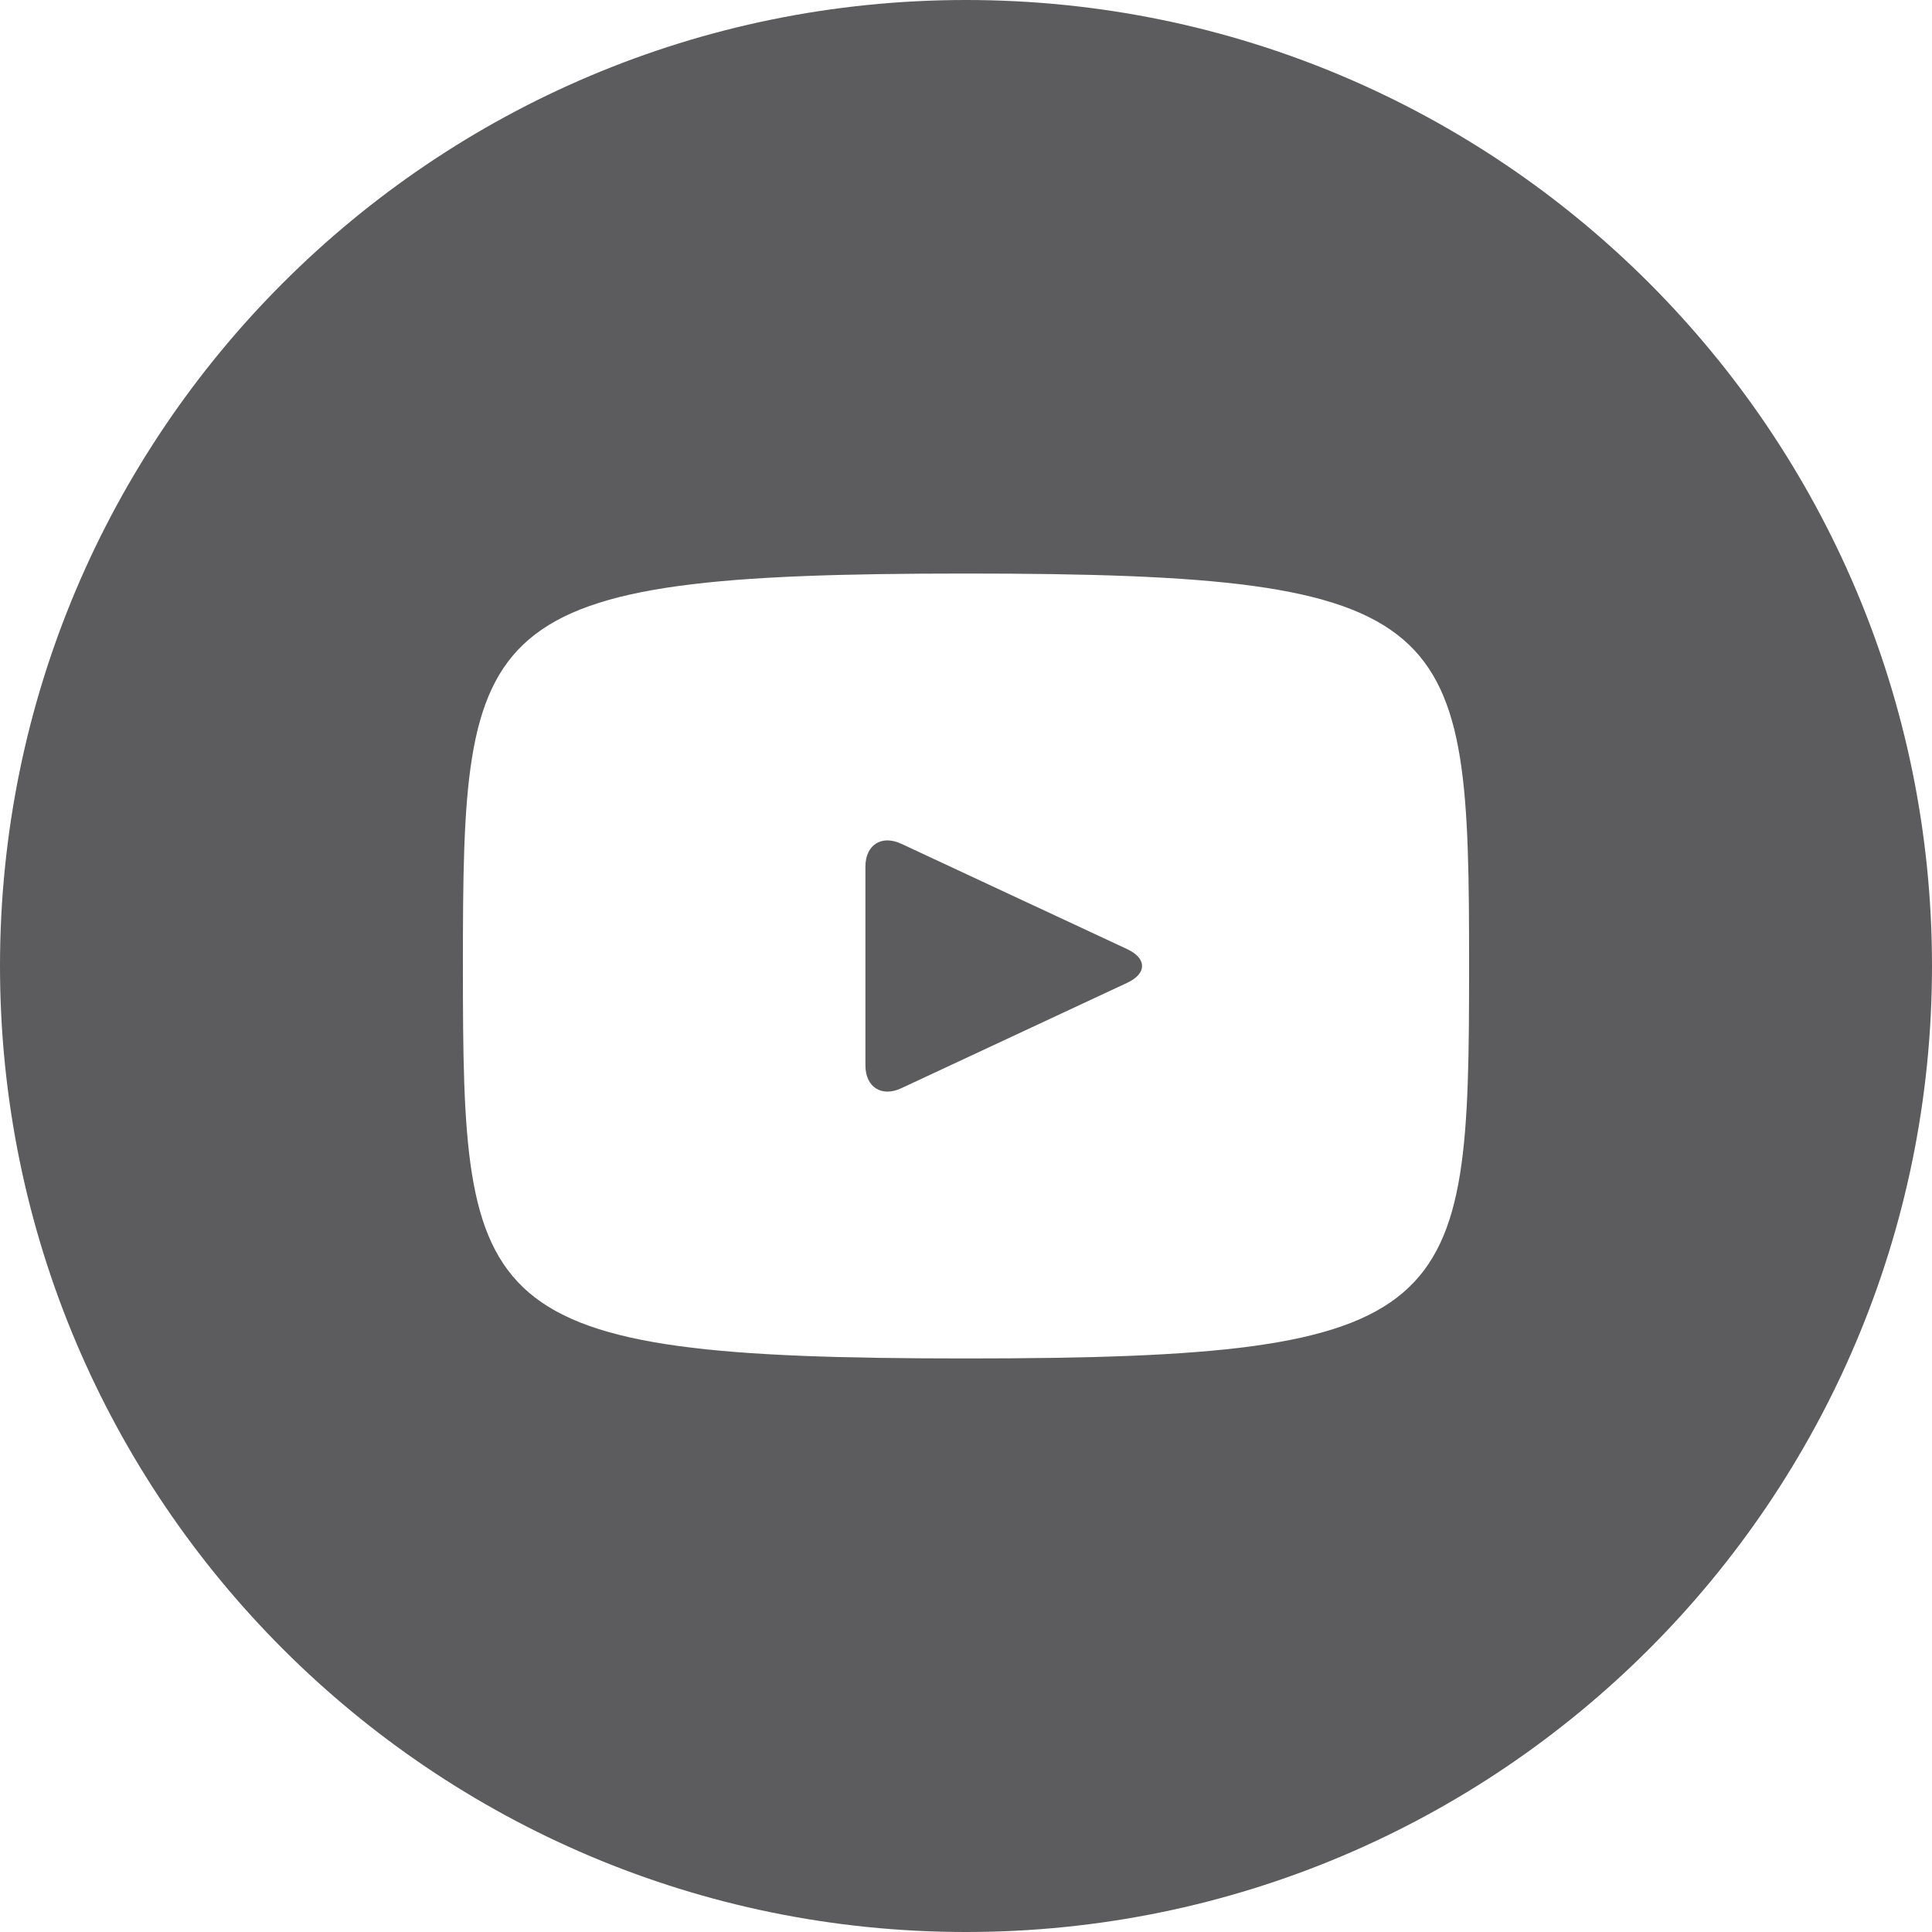
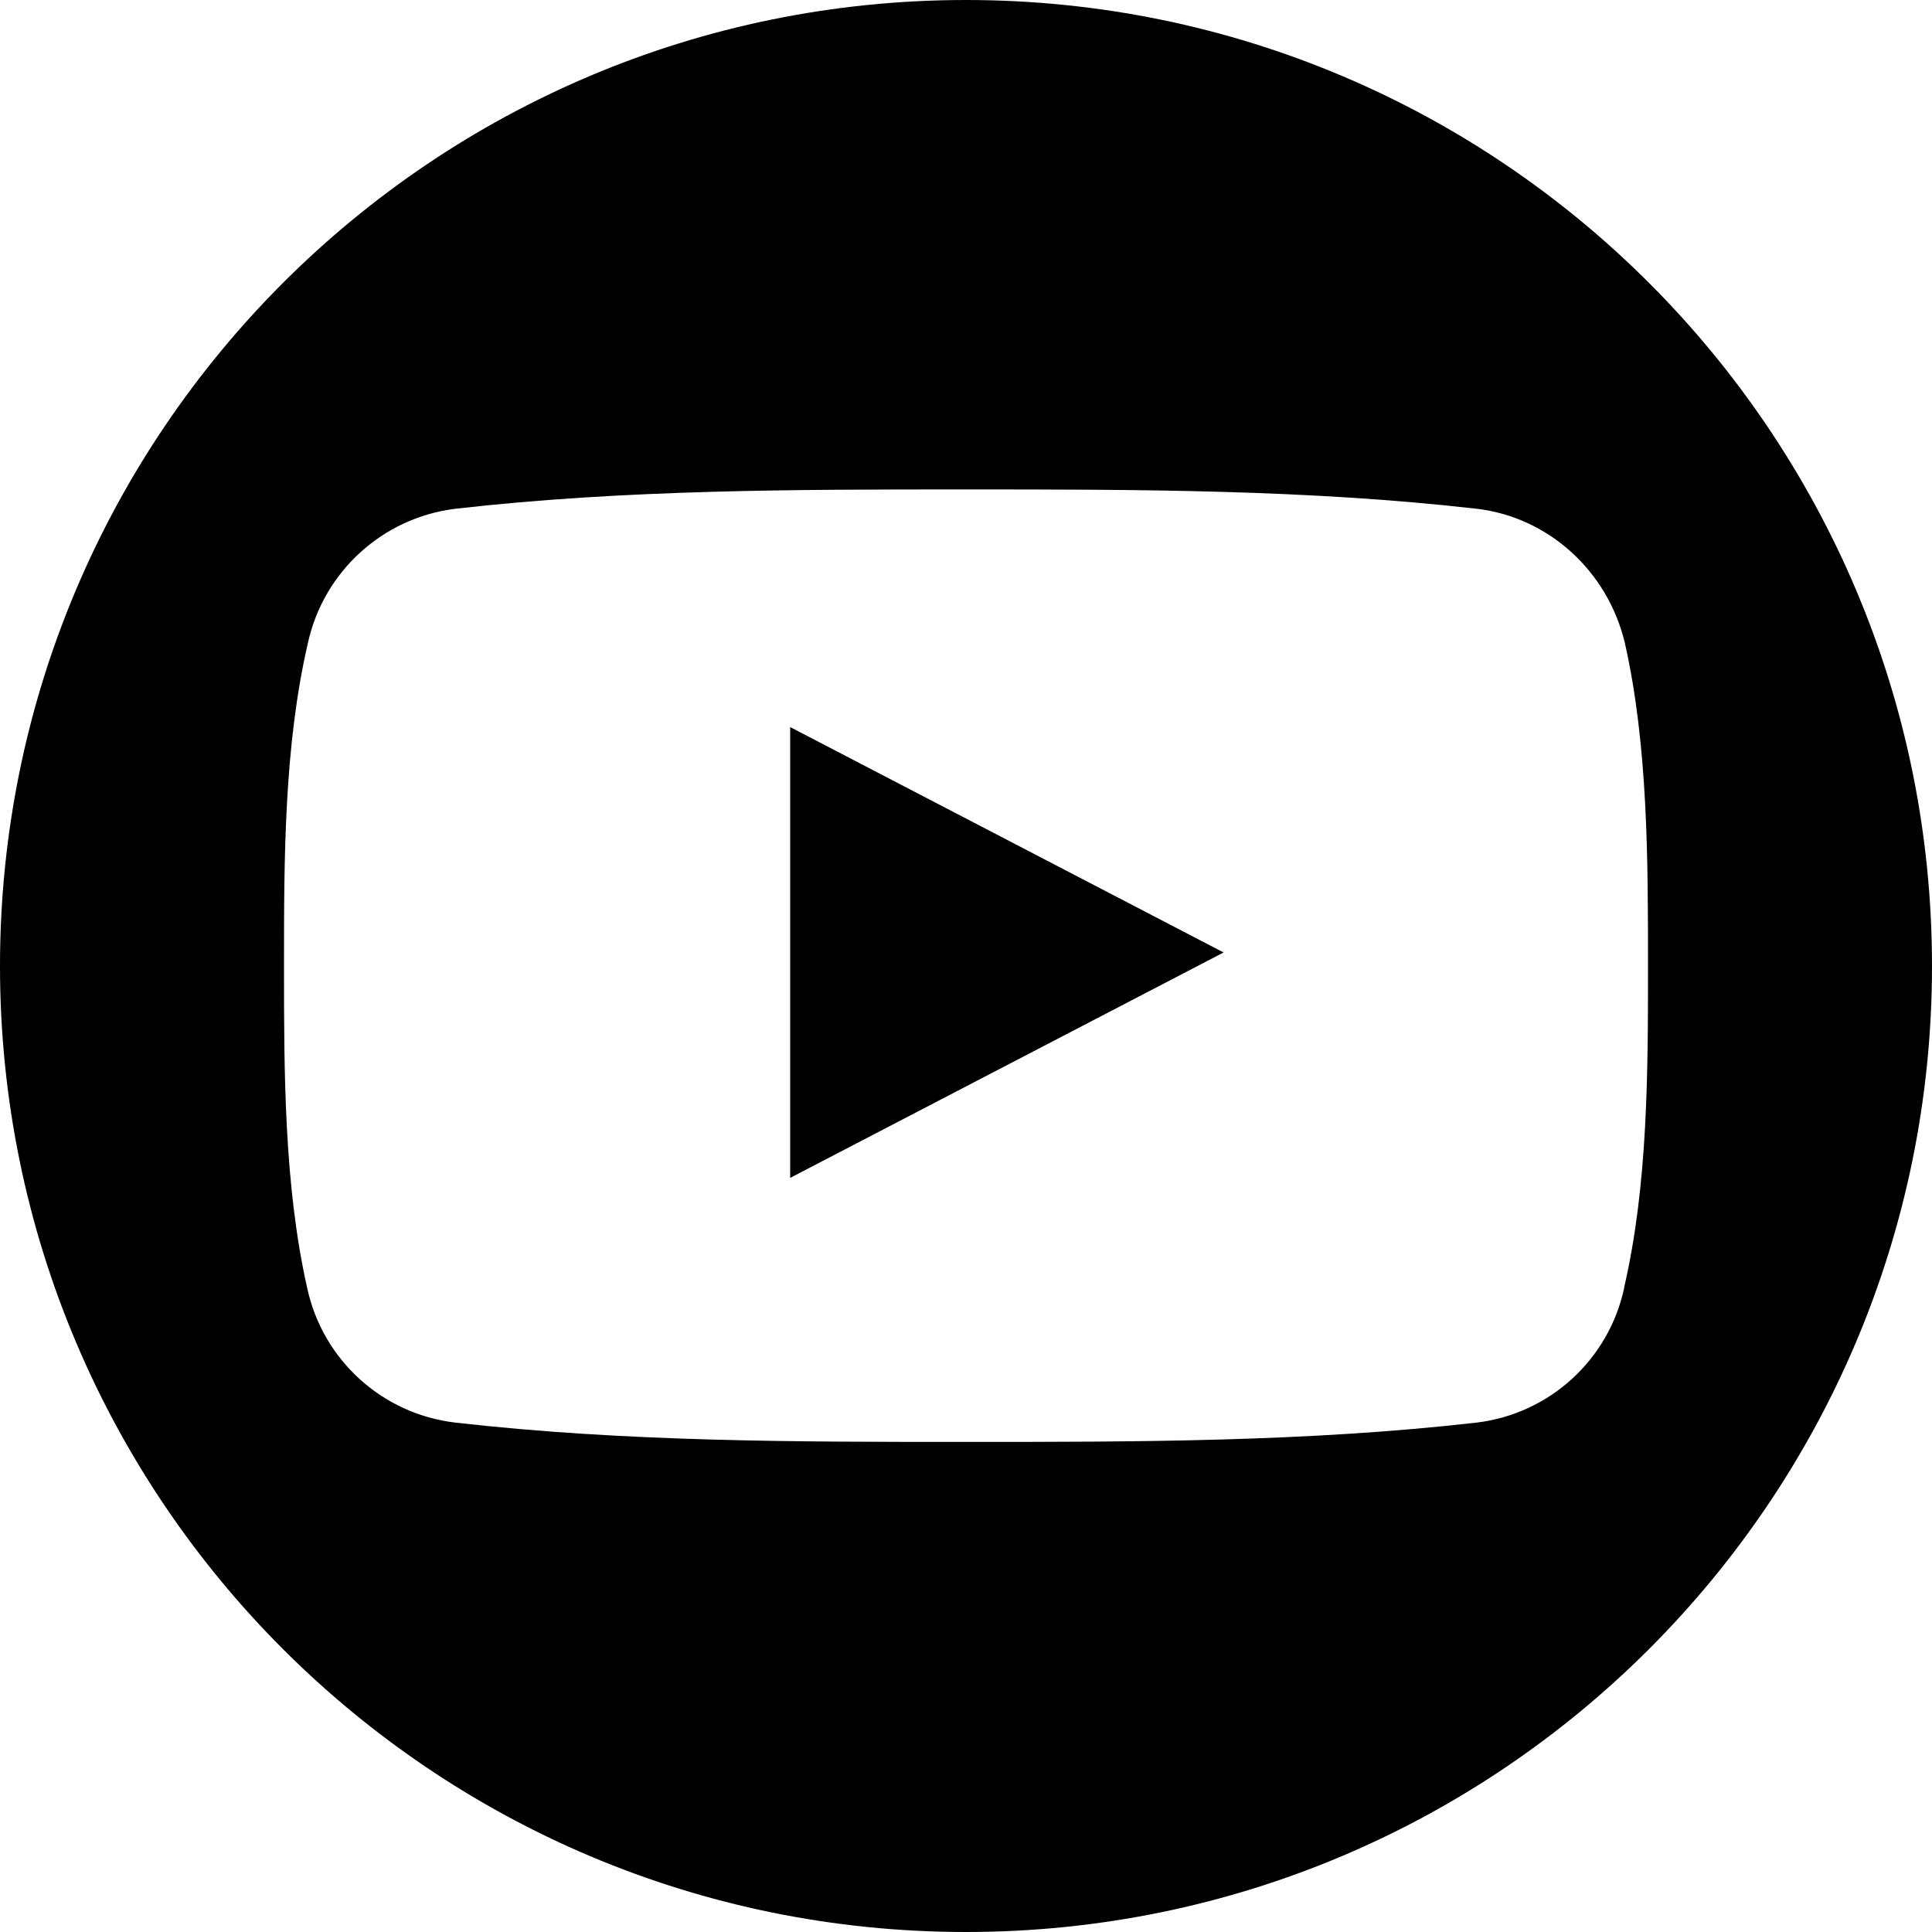
- <svg xmlns="http://www.w3.org/2000/svg" width="30" height="30" viewBox="0 0 30 30" fill="none">
-   <path d="M17.505 14.739L13.995 13.102C13.689 12.959 13.438 13.119 13.438 13.458V16.542C13.438 16.881 13.689 17.041 13.995 16.898L17.503 15.261C17.811 15.117 17.811 14.883 17.505 14.739ZM15 0C6.716 0 0 6.716 0 15C0 23.284 6.716 30 15 30C23.284 30 30 23.284 30 15C30 6.716 23.284 0 15 0ZM15 21.094C7.322 21.094 7.188 20.402 7.188 15C7.188 9.598 7.322 8.906 15 8.906C22.678 8.906 22.812 9.598 22.812 15C22.812 20.402 22.678 21.094 15 21.094Z" fill="#5C5C5E" />
+ <svg viewBox="0 0 30 30">
+   <path d="m12.27 18.29 6.73-3.5-6.73-3.5v7Zm0 0" style="stroke:none;fill-rule:nonzero;fill:currentColor;fill-opacity:1" />
+   <path d="M15 0a15 15 0 1 0 0 30 15 15 0 0 0 0-30Zm10.22 20a2.67 2.67 0 0 1-2.29 2.09c-2.63.3-5.29.3-7.93.3-2.65 0-5.3 0-7.93-.3A2.67 2.67 0 0 1 4.77 20c-.36-1.6-.36-3.36-.36-5.01s0-3.4.37-5A2.68 2.68 0 0 1 7.07 7.9c2.63-.3 5.29-.3 7.93-.3 2.65 0 5.3 0 7.93.3 1.11.13 2.03.96 2.3 2.08.36 1.6.36 3.36.36 5.01s0 3.4-.37 5Zm0 0" style="stroke:none;fill-rule:nonzero;fill:currentColor;fill-opacity:1" />
</svg>
